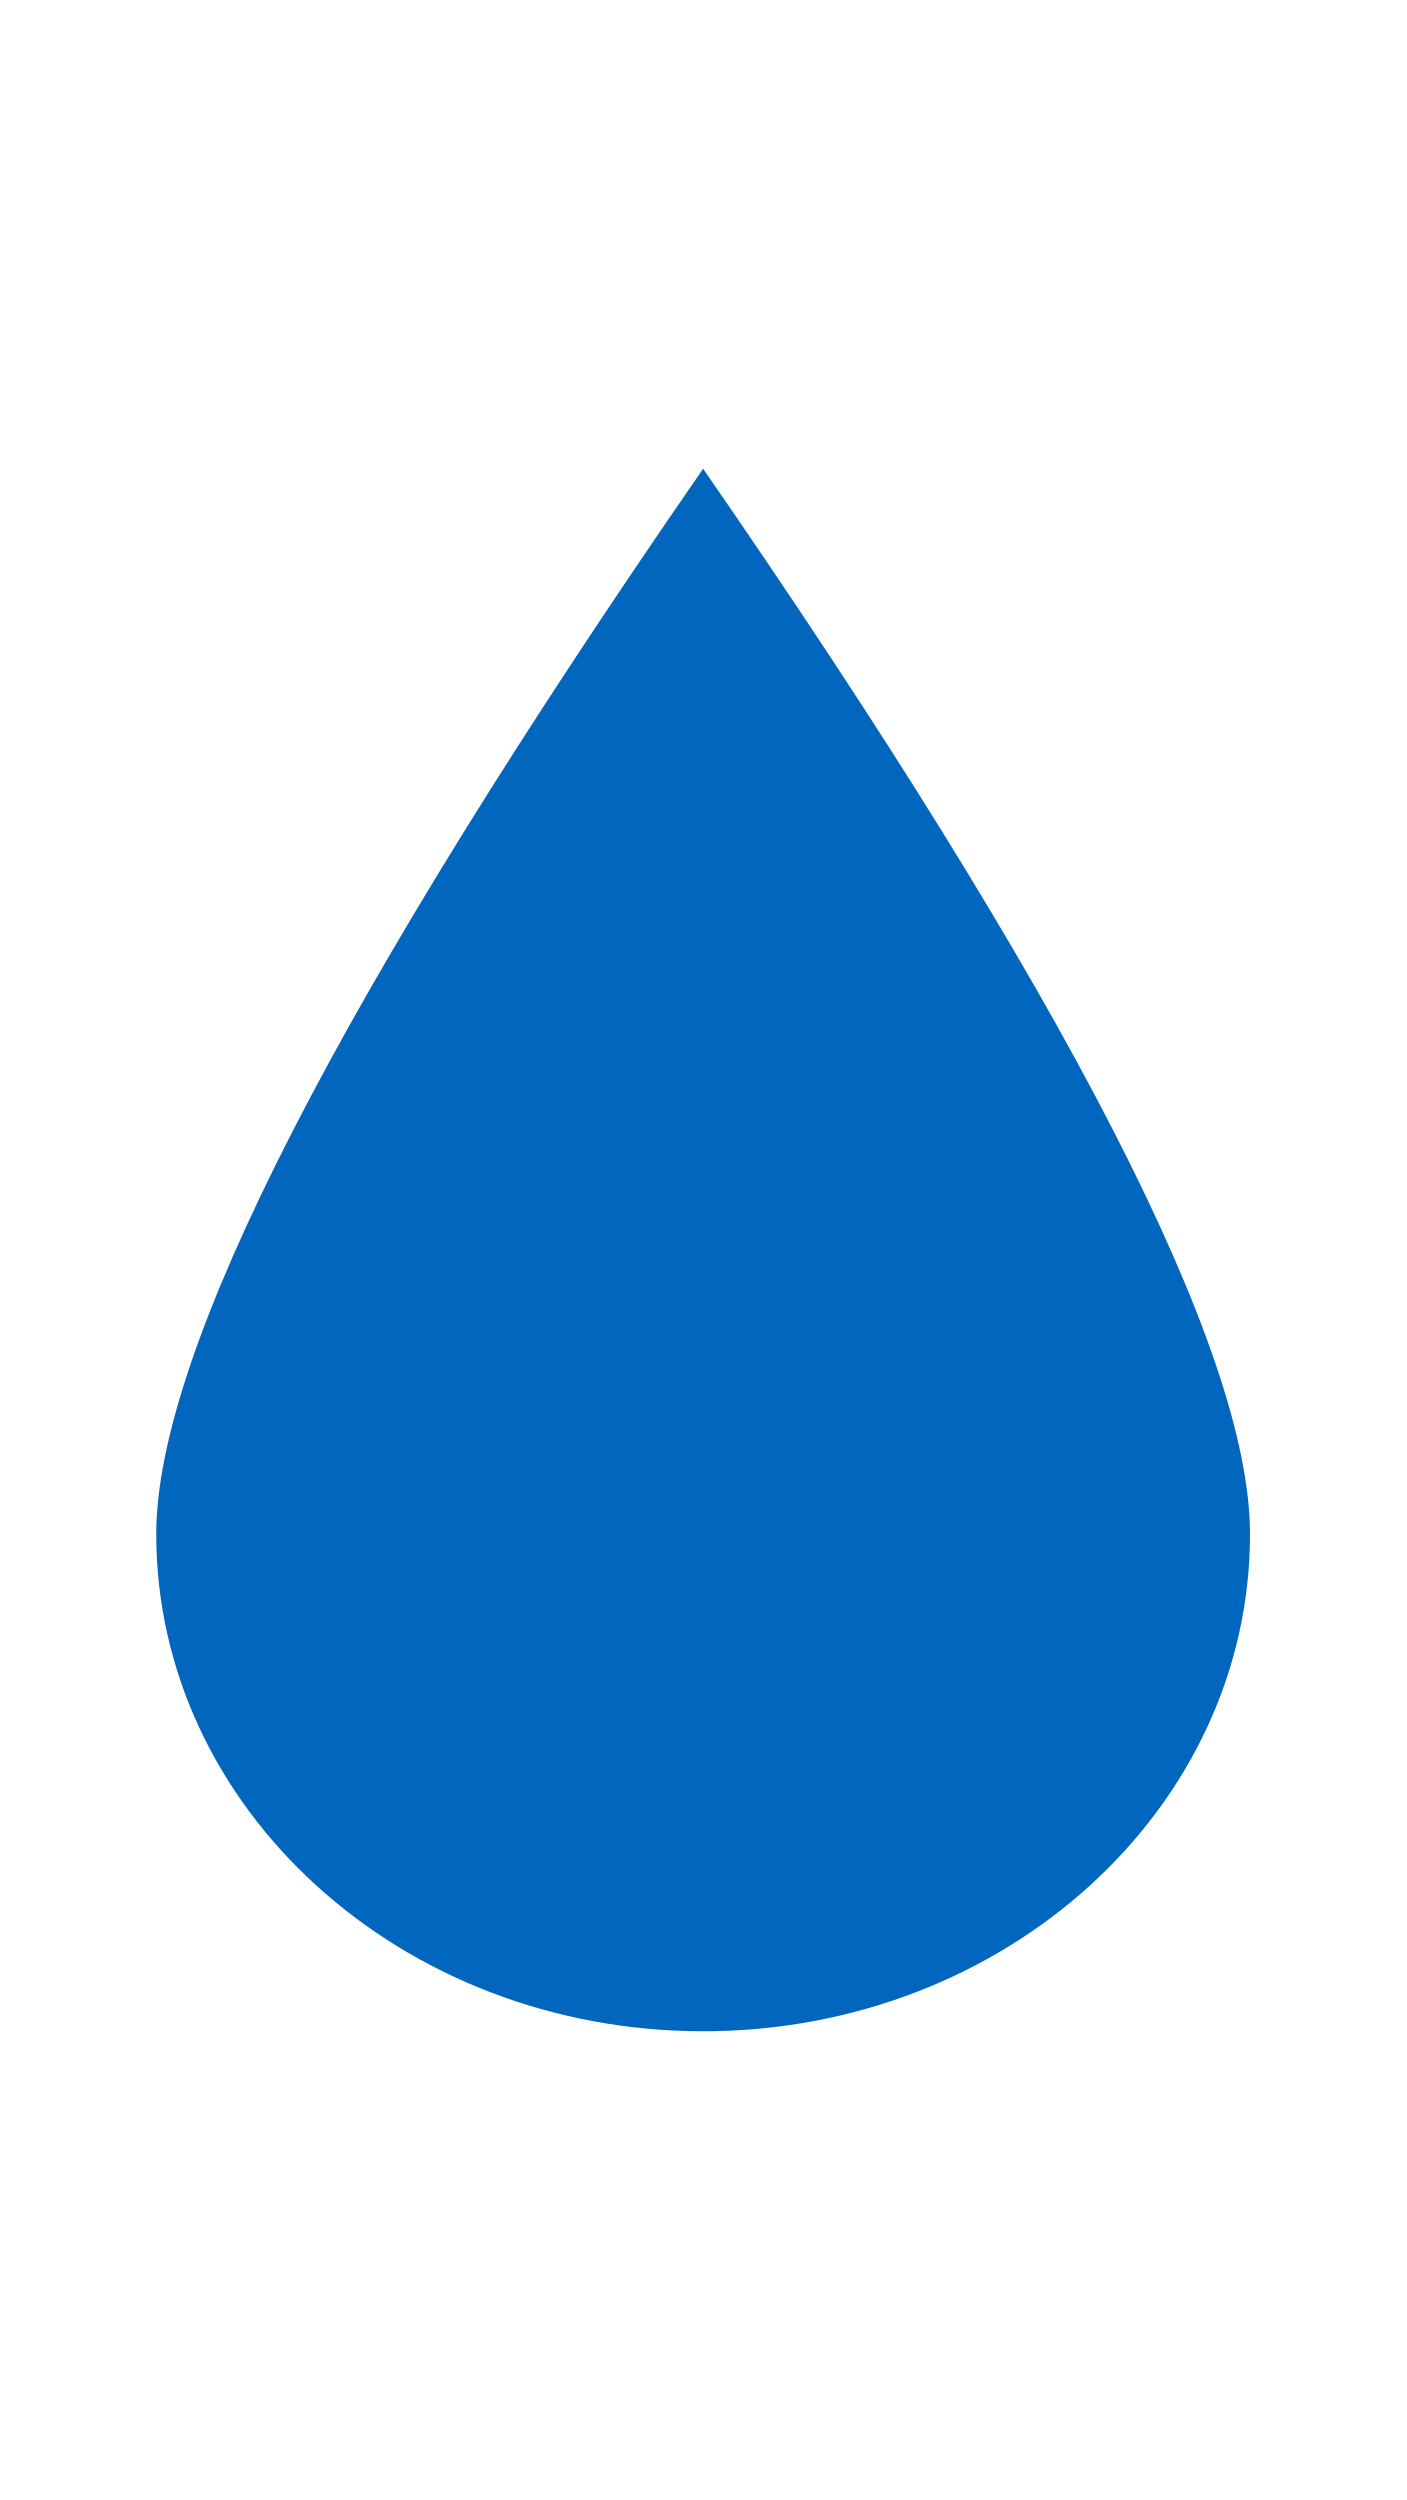
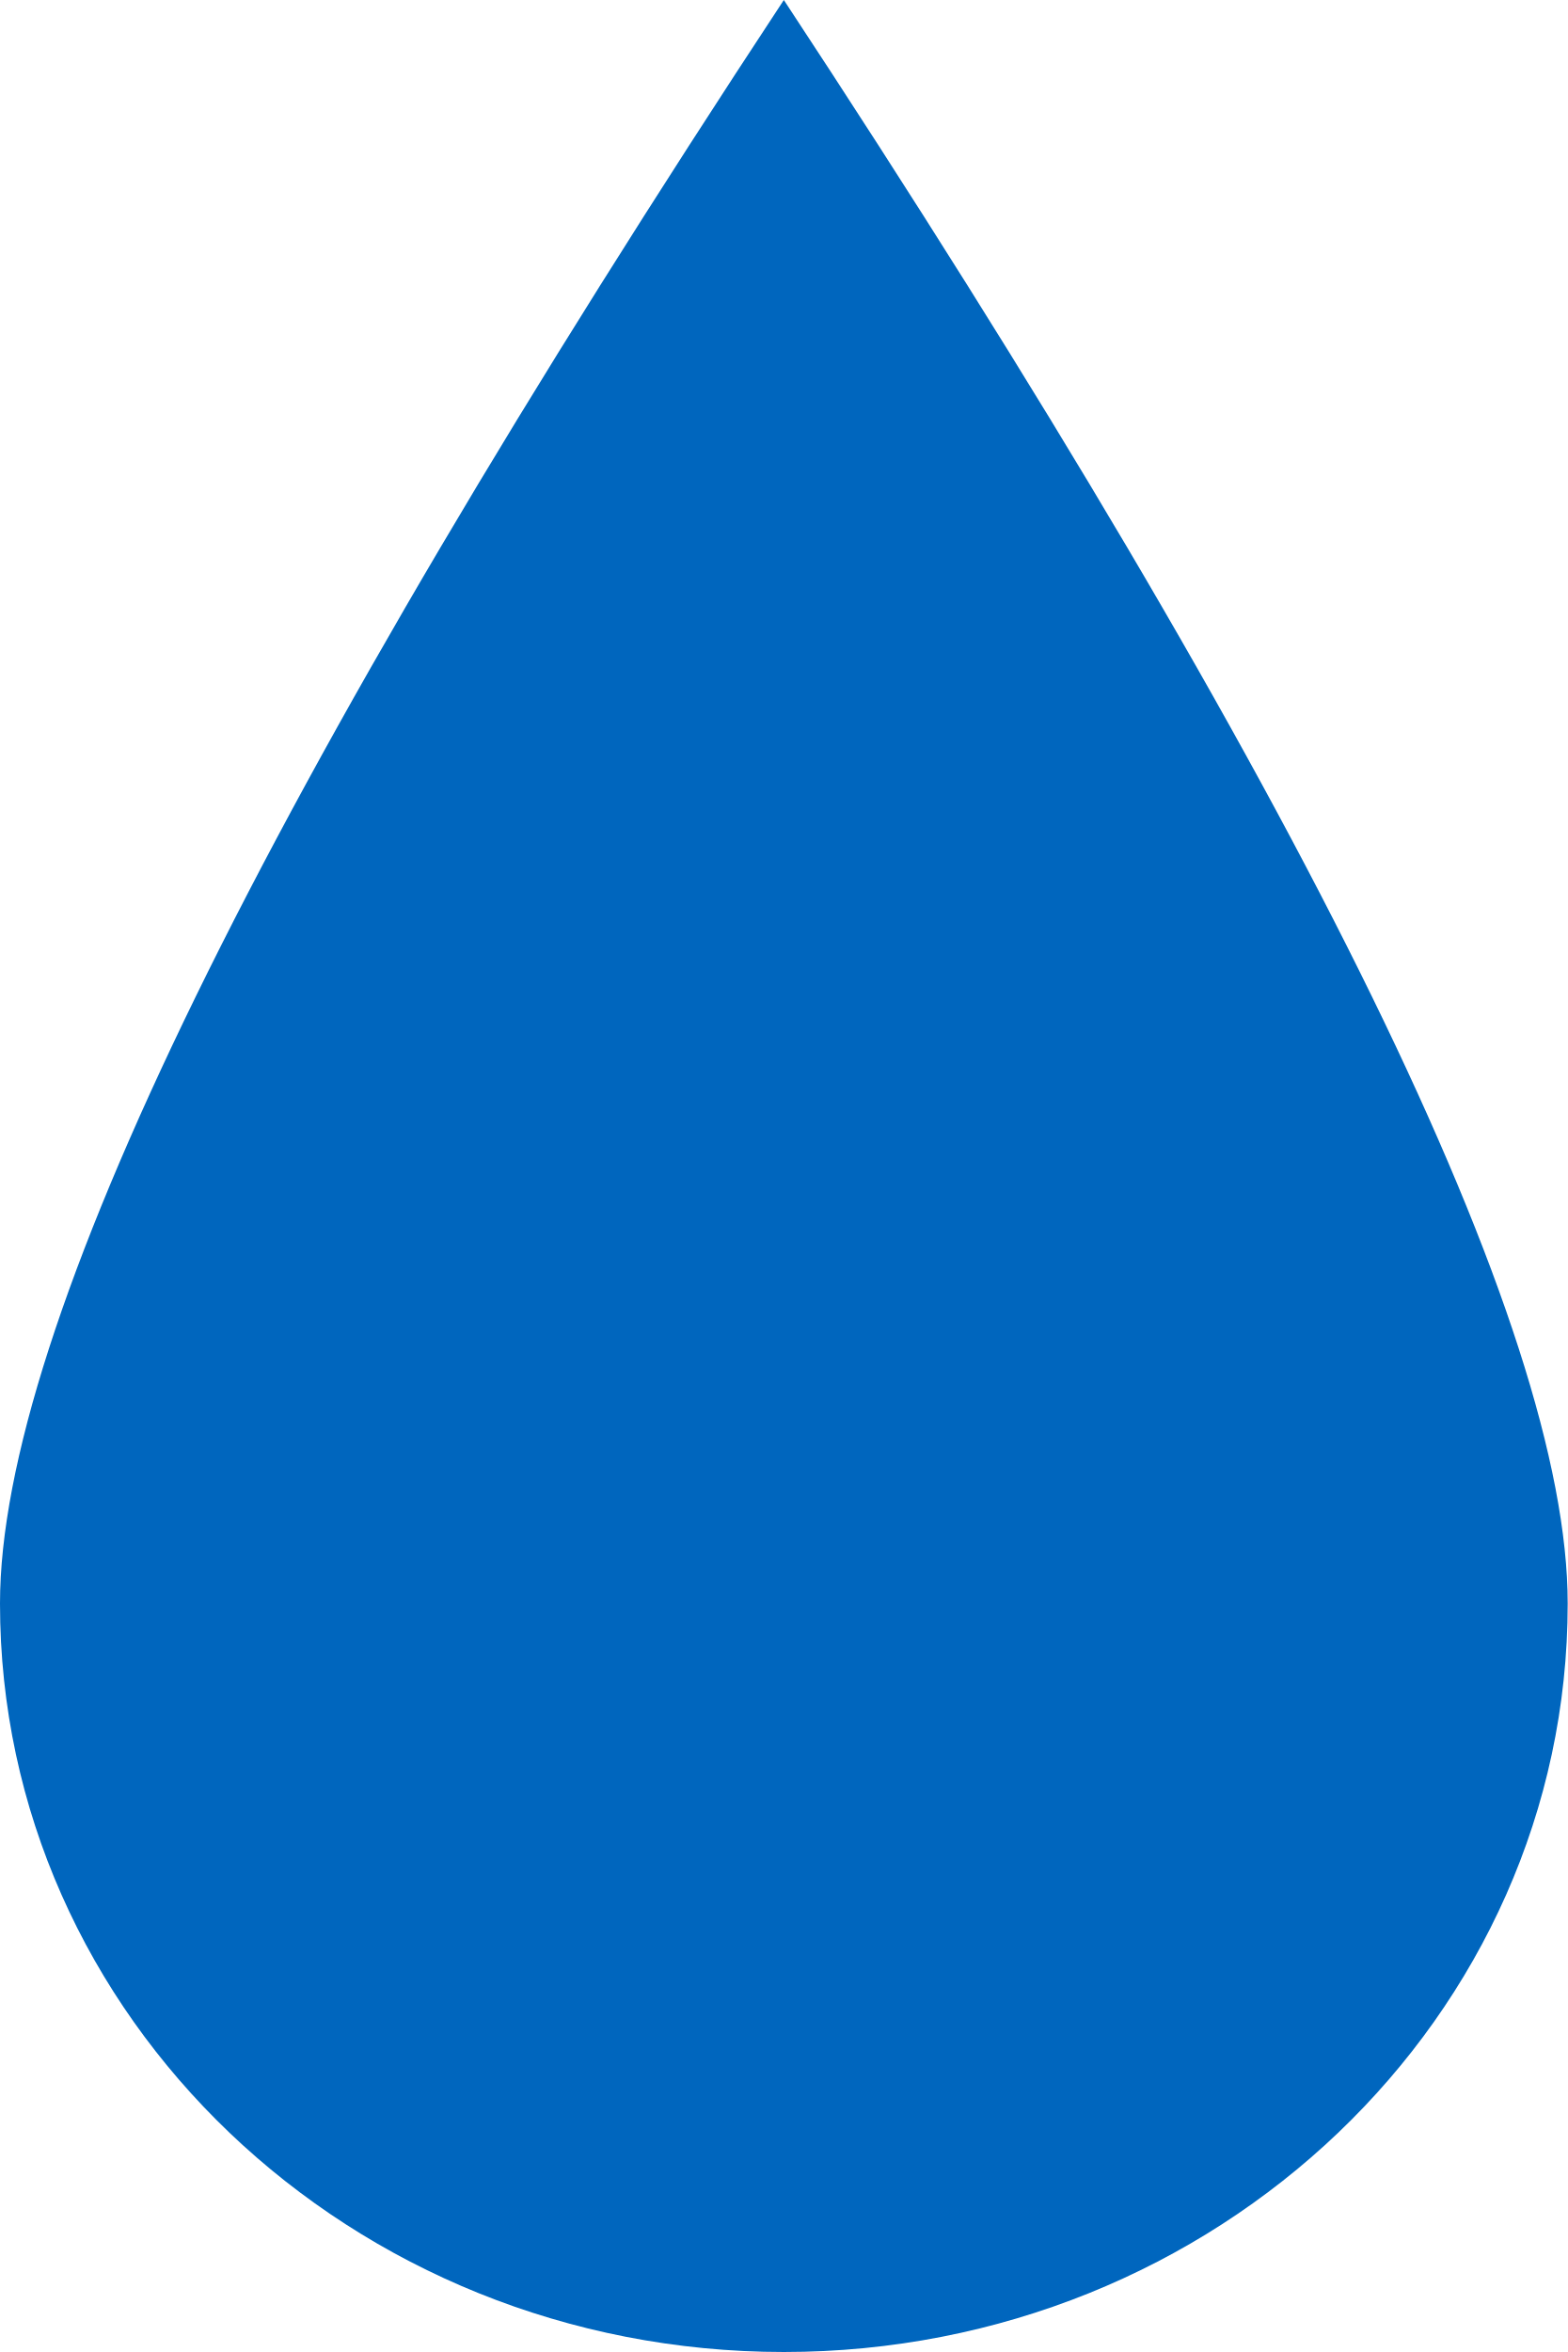
- <svg xmlns="http://www.w3.org/2000/svg" preserveAspectRatio="xMidYMid meet" overflow="visible" style="display: block;" width="9" height="16" viewBox="0 0 9 16" fill="none">
-   <g id="Frame 1620">
-     <path id="Vector" fill-rule="evenodd" clip-rule="evenodd" d="M4.5 13C6.433 13 8 11.575 8 9.818C8 8.647 6.833 6.374 4.5 3C2.167 6.374 1 8.647 1 9.818C1 11.575 2.567 13 4.5 13Z" fill="#0066BE" />
-   </g>
+ <svg xmlns="http://www.w3.org/2000/svg" preserveAspectRatio="none" overflow="visible" style="display: block;" width="6" height="9" viewBox="0 0 6 9" fill="none">
+   <path id="Vector" fill-rule="evenodd" clip-rule="evenodd" d="M3 9C4.657 9 6 7.718 6 6.136C6 5.082 5 3.037 3 0C1 3.037 0 5.082 0 6.136C0 7.718 1.343 9 3 9Z" fill="#0066BE" />
</svg>
